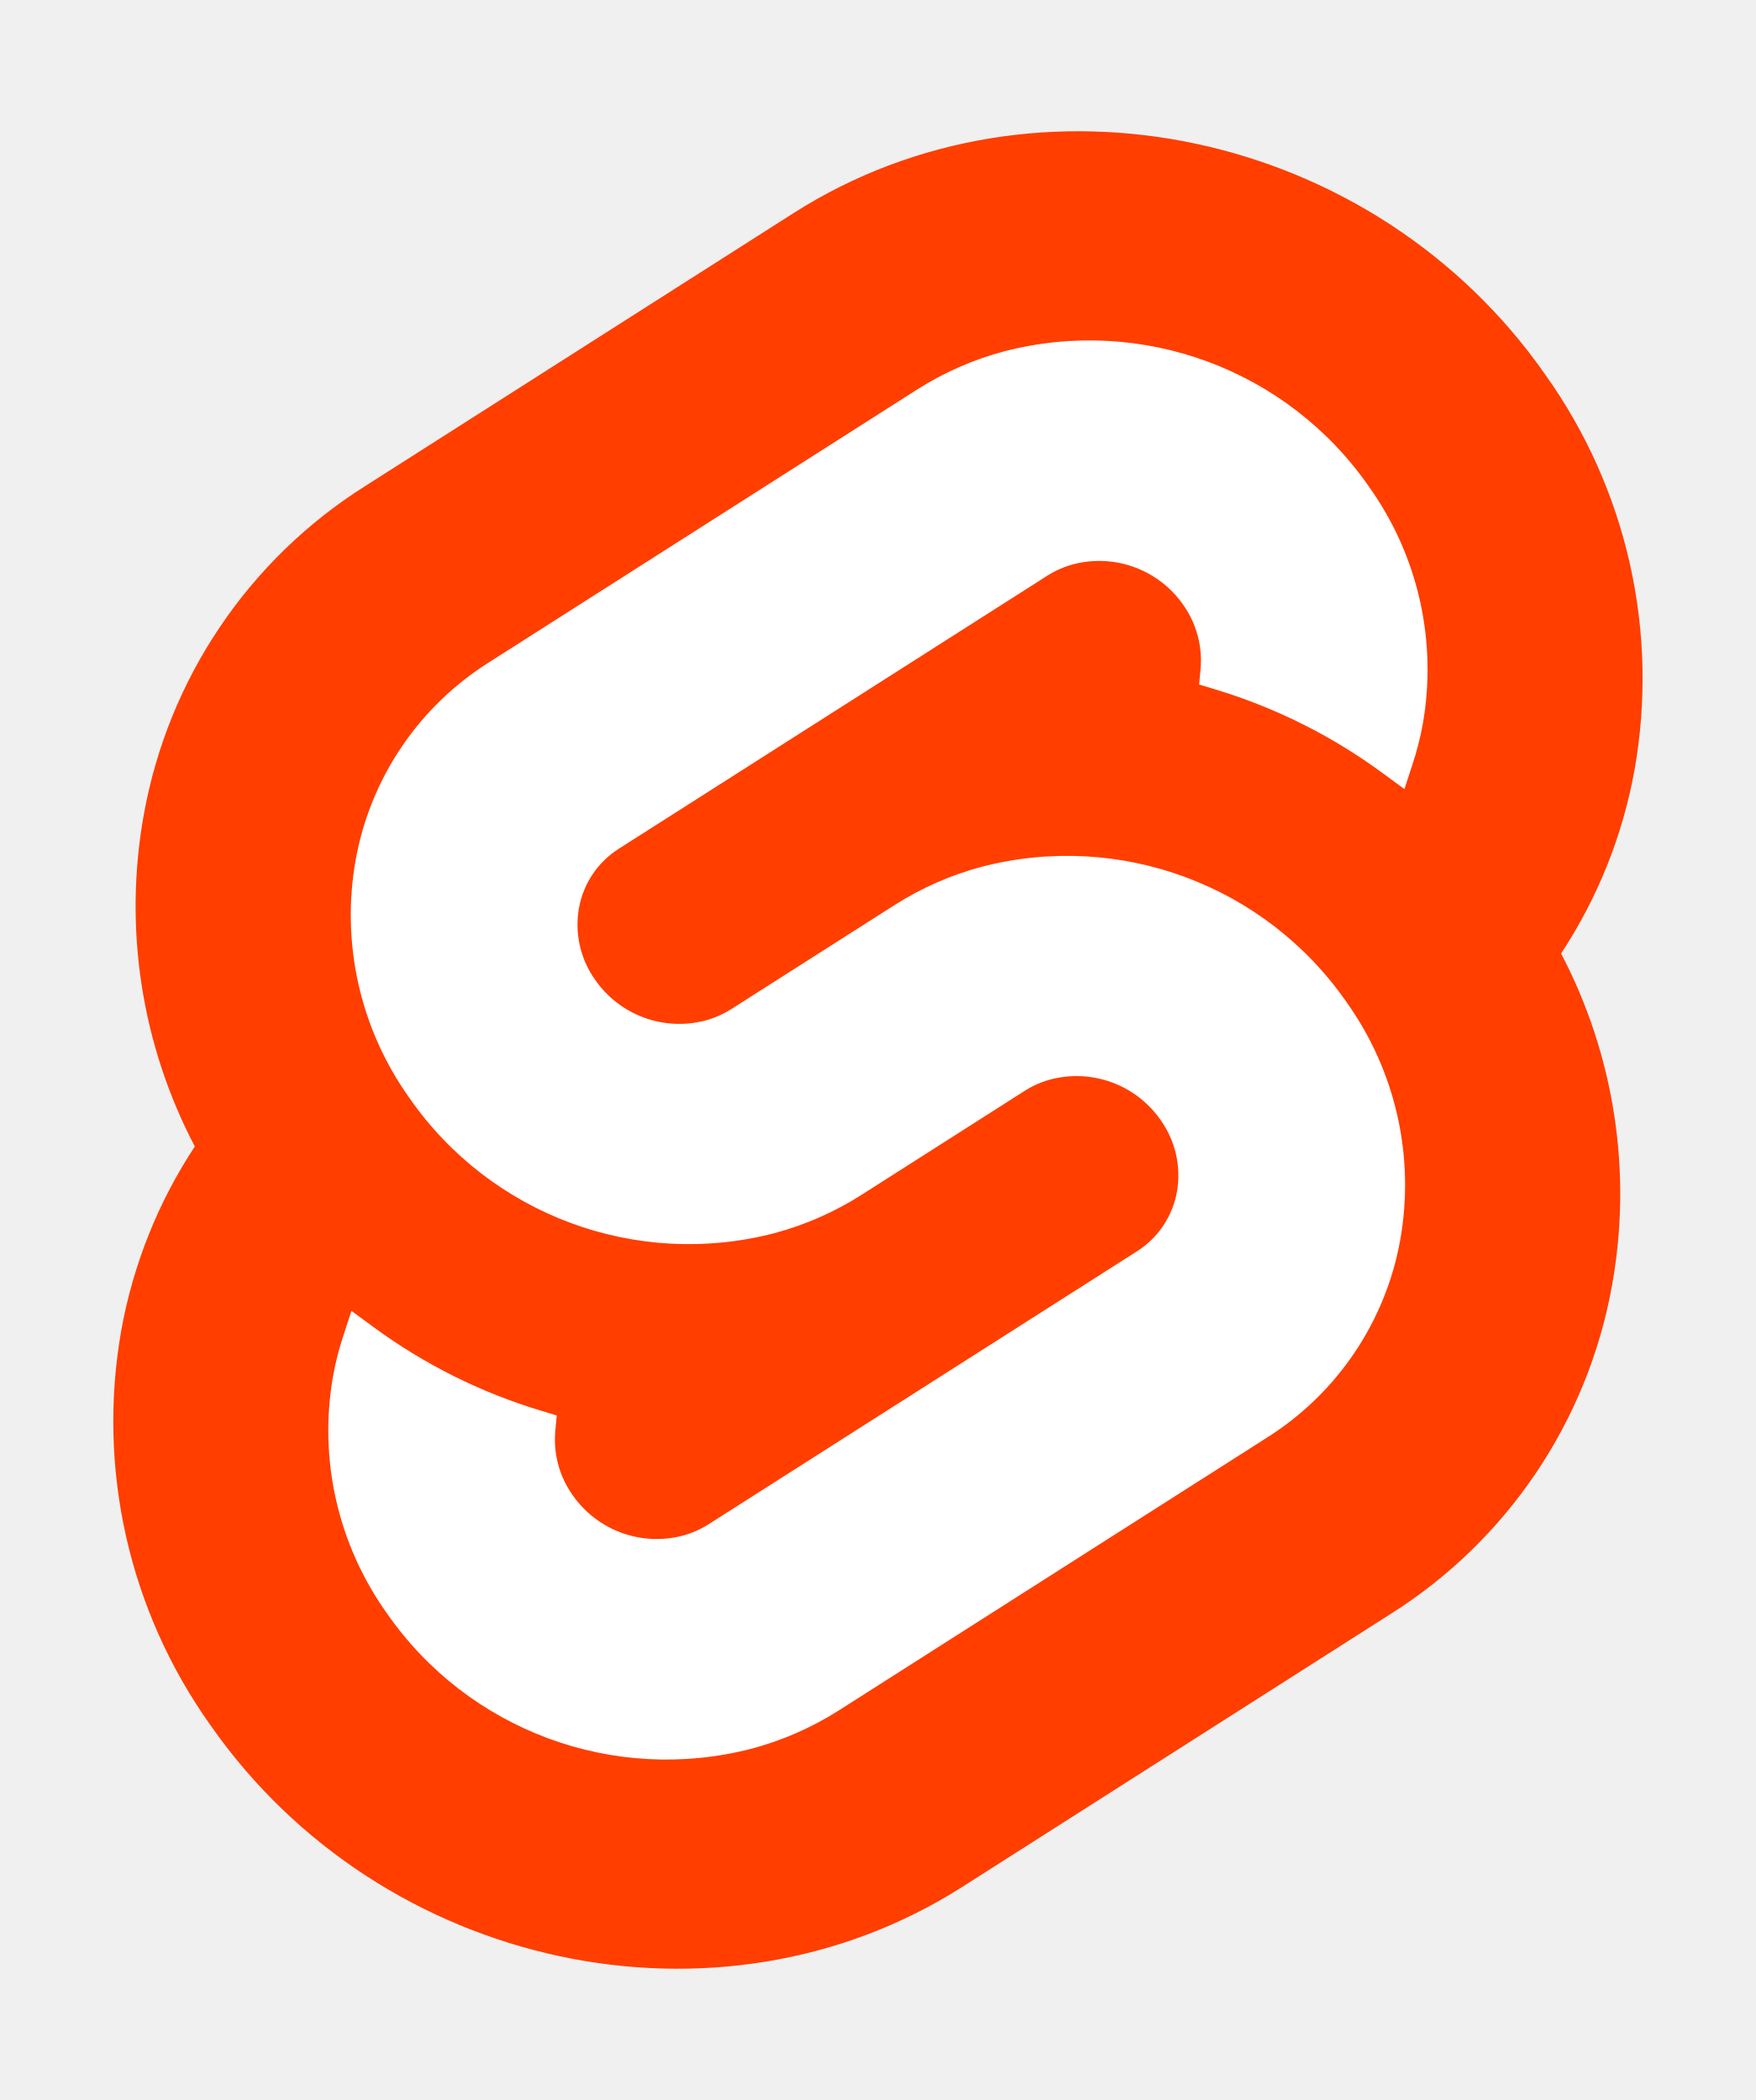
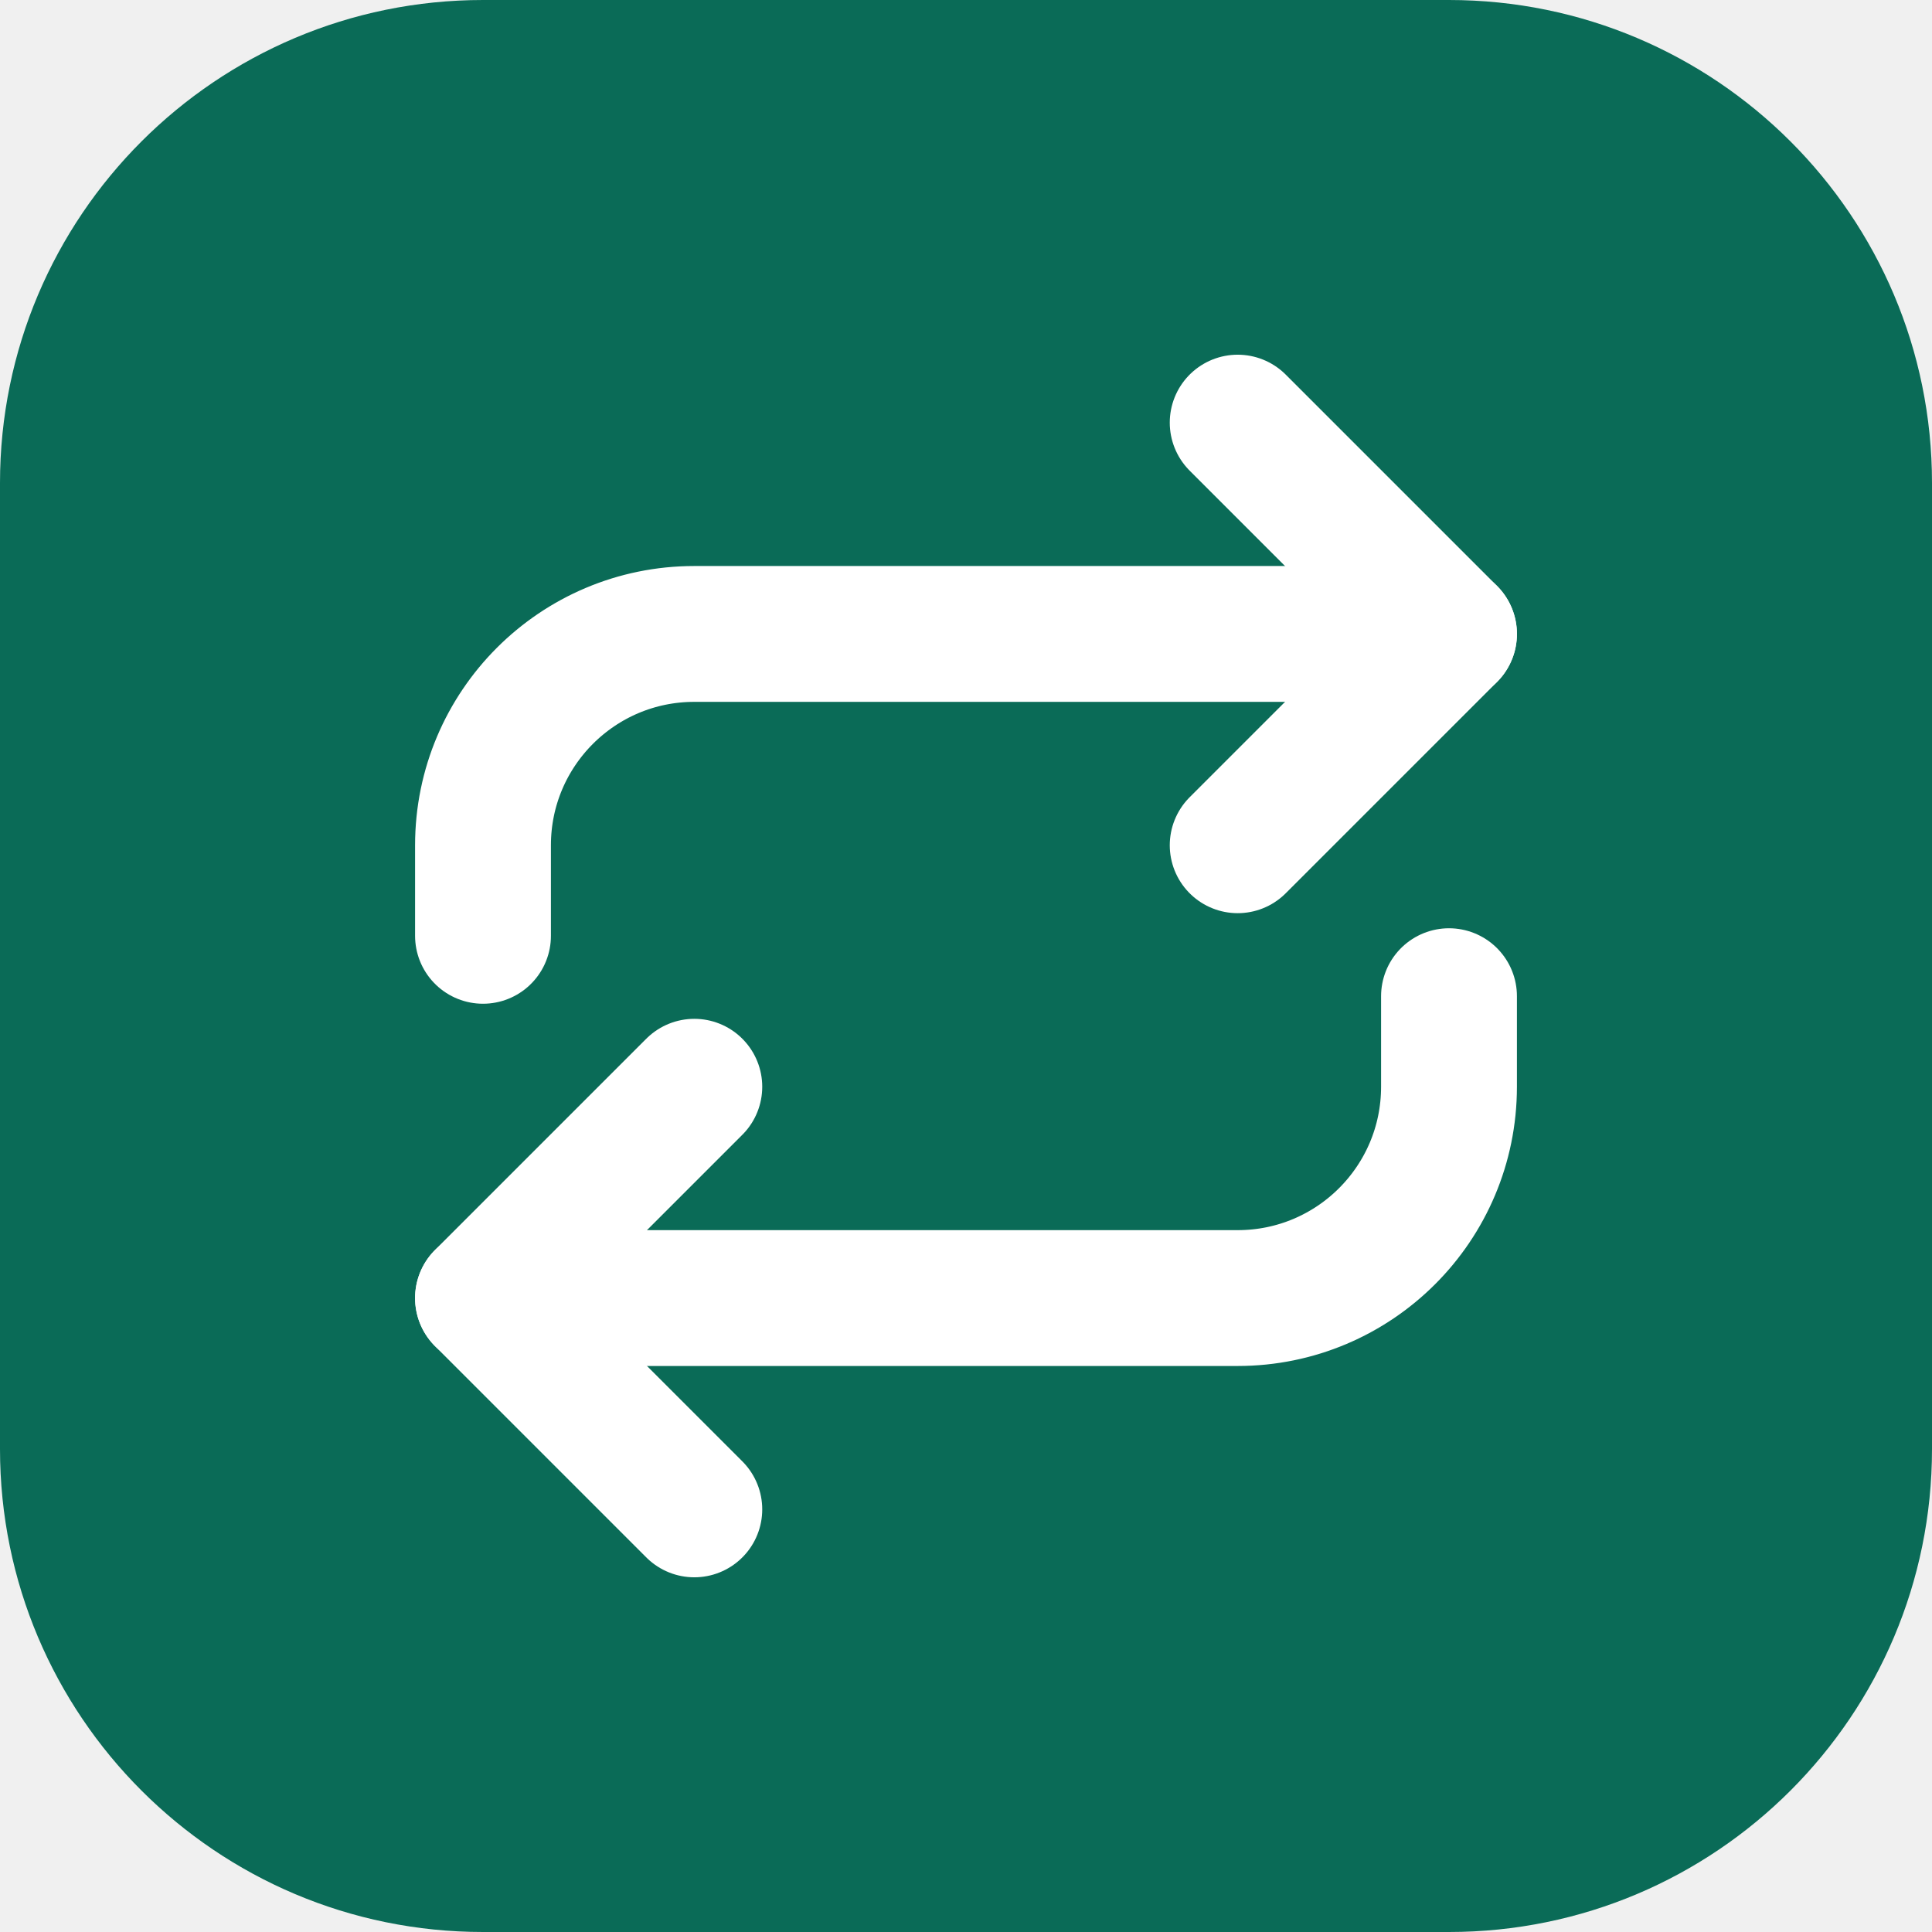
- <svg xmlns="http://www.w3.org/2000/svg" width="107" height="128" viewBox="0 0 107 128">
-   <path d="M94.157 22.819c-10.4-14.885-30.94-19.297-45.792-9.835L22.282 29.608A29.92 29.92 0 0 0 8.764 49.65a31.5 31.5 0 0 0 3.108 20.231 30 30 0 0 0-4.477 11.183 31.9 31.9 0 0 0 5.448 24.116c10.402 14.887 30.942 19.297 45.791 9.835l26.083-16.624A29.92 29.92 0 0 0 98.235 78.35a31.53 31.53 0 0 0-3.105-20.232 30 30 0 0 0 4.474-11.182 31.88 31.88 0 0 0-5.447-24.116" style="fill:#ff3e00" />
-   <path d="M45.817 106.582a20.72 20.72 0 0 1-22.237-8.243 19.17 19.17 0 0 1-3.277-14.503 18 18 0 0 1 .624-2.435l.49-1.498 1.337.981a33.6 33.6 0 0 0 10.203 5.098l.97.294-.09.968a5.85 5.85 0 0 0 1.052 3.878 6.24 6.24 0 0 0 6.695 2.485 5.8 5.8 0 0 0 1.603-.704L69.27 76.28a5.43 5.43 0 0 0 2.45-3.631 5.8 5.8 0 0 0-.987-4.371 6.24 6.24 0 0 0-6.698-2.487 5.7 5.7 0 0 0-1.6.704l-9.953 6.345a19 19 0 0 1-5.296 2.326 20.72 20.72 0 0 1-22.237-8.243 19.17 19.17 0 0 1-3.277-14.502 17.99 17.99 0 0 1 8.13-12.052l26.081-16.623a19 19 0 0 1 5.3-2.329 20.72 20.72 0 0 1 22.237 8.243 19.17 19.17 0 0 1 3.277 14.503 18 18 0 0 1-.624 2.435l-.49 1.498-1.337-.98a33.6 33.6 0 0 0-10.203-5.1l-.97-.294.09-.968a5.86 5.86 0 0 0-1.052-3.878 6.24 6.24 0 0 0-6.696-2.485 5.8 5.8 0 0 0-1.602.704L37.73 51.72a5.42 5.42 0 0 0-2.449 3.63 5.79 5.79 0 0 0 .986 4.372 6.24 6.24 0 0 0 6.698 2.486 5.8 5.8 0 0 0 1.602-.704l9.952-6.342a19 19 0 0 1 5.295-2.328 20.72 20.72 0 0 1 22.237 8.242 19.17 19.17 0 0 1 3.277 14.503 18 18 0 0 1-8.13 12.053l-26.081 16.622a19 19 0 0 1-5.3 2.328" style="fill:#fff" />
+ <svg xmlns="http://www.w3.org/2000/svg" viewBox="0 0 64 64">
+   <rect width="64" height="64" rx="16" fill="#0A6B57" />
+   <g fill="none" stroke="#FFFFFF" stroke-width="4.5" stroke-linecap="round" stroke-linejoin="round">
+     <path d="M41 14l7 7-7 7" />
+     <path d="M16 31v-3a7 7 0 0 1 7-7h25" />
+     <path d="M23 50l-7-7 7-7" />
+     <path d="M48 33v3a7 7 0 0 1-7 7H16" />
+   </g>
</svg>
